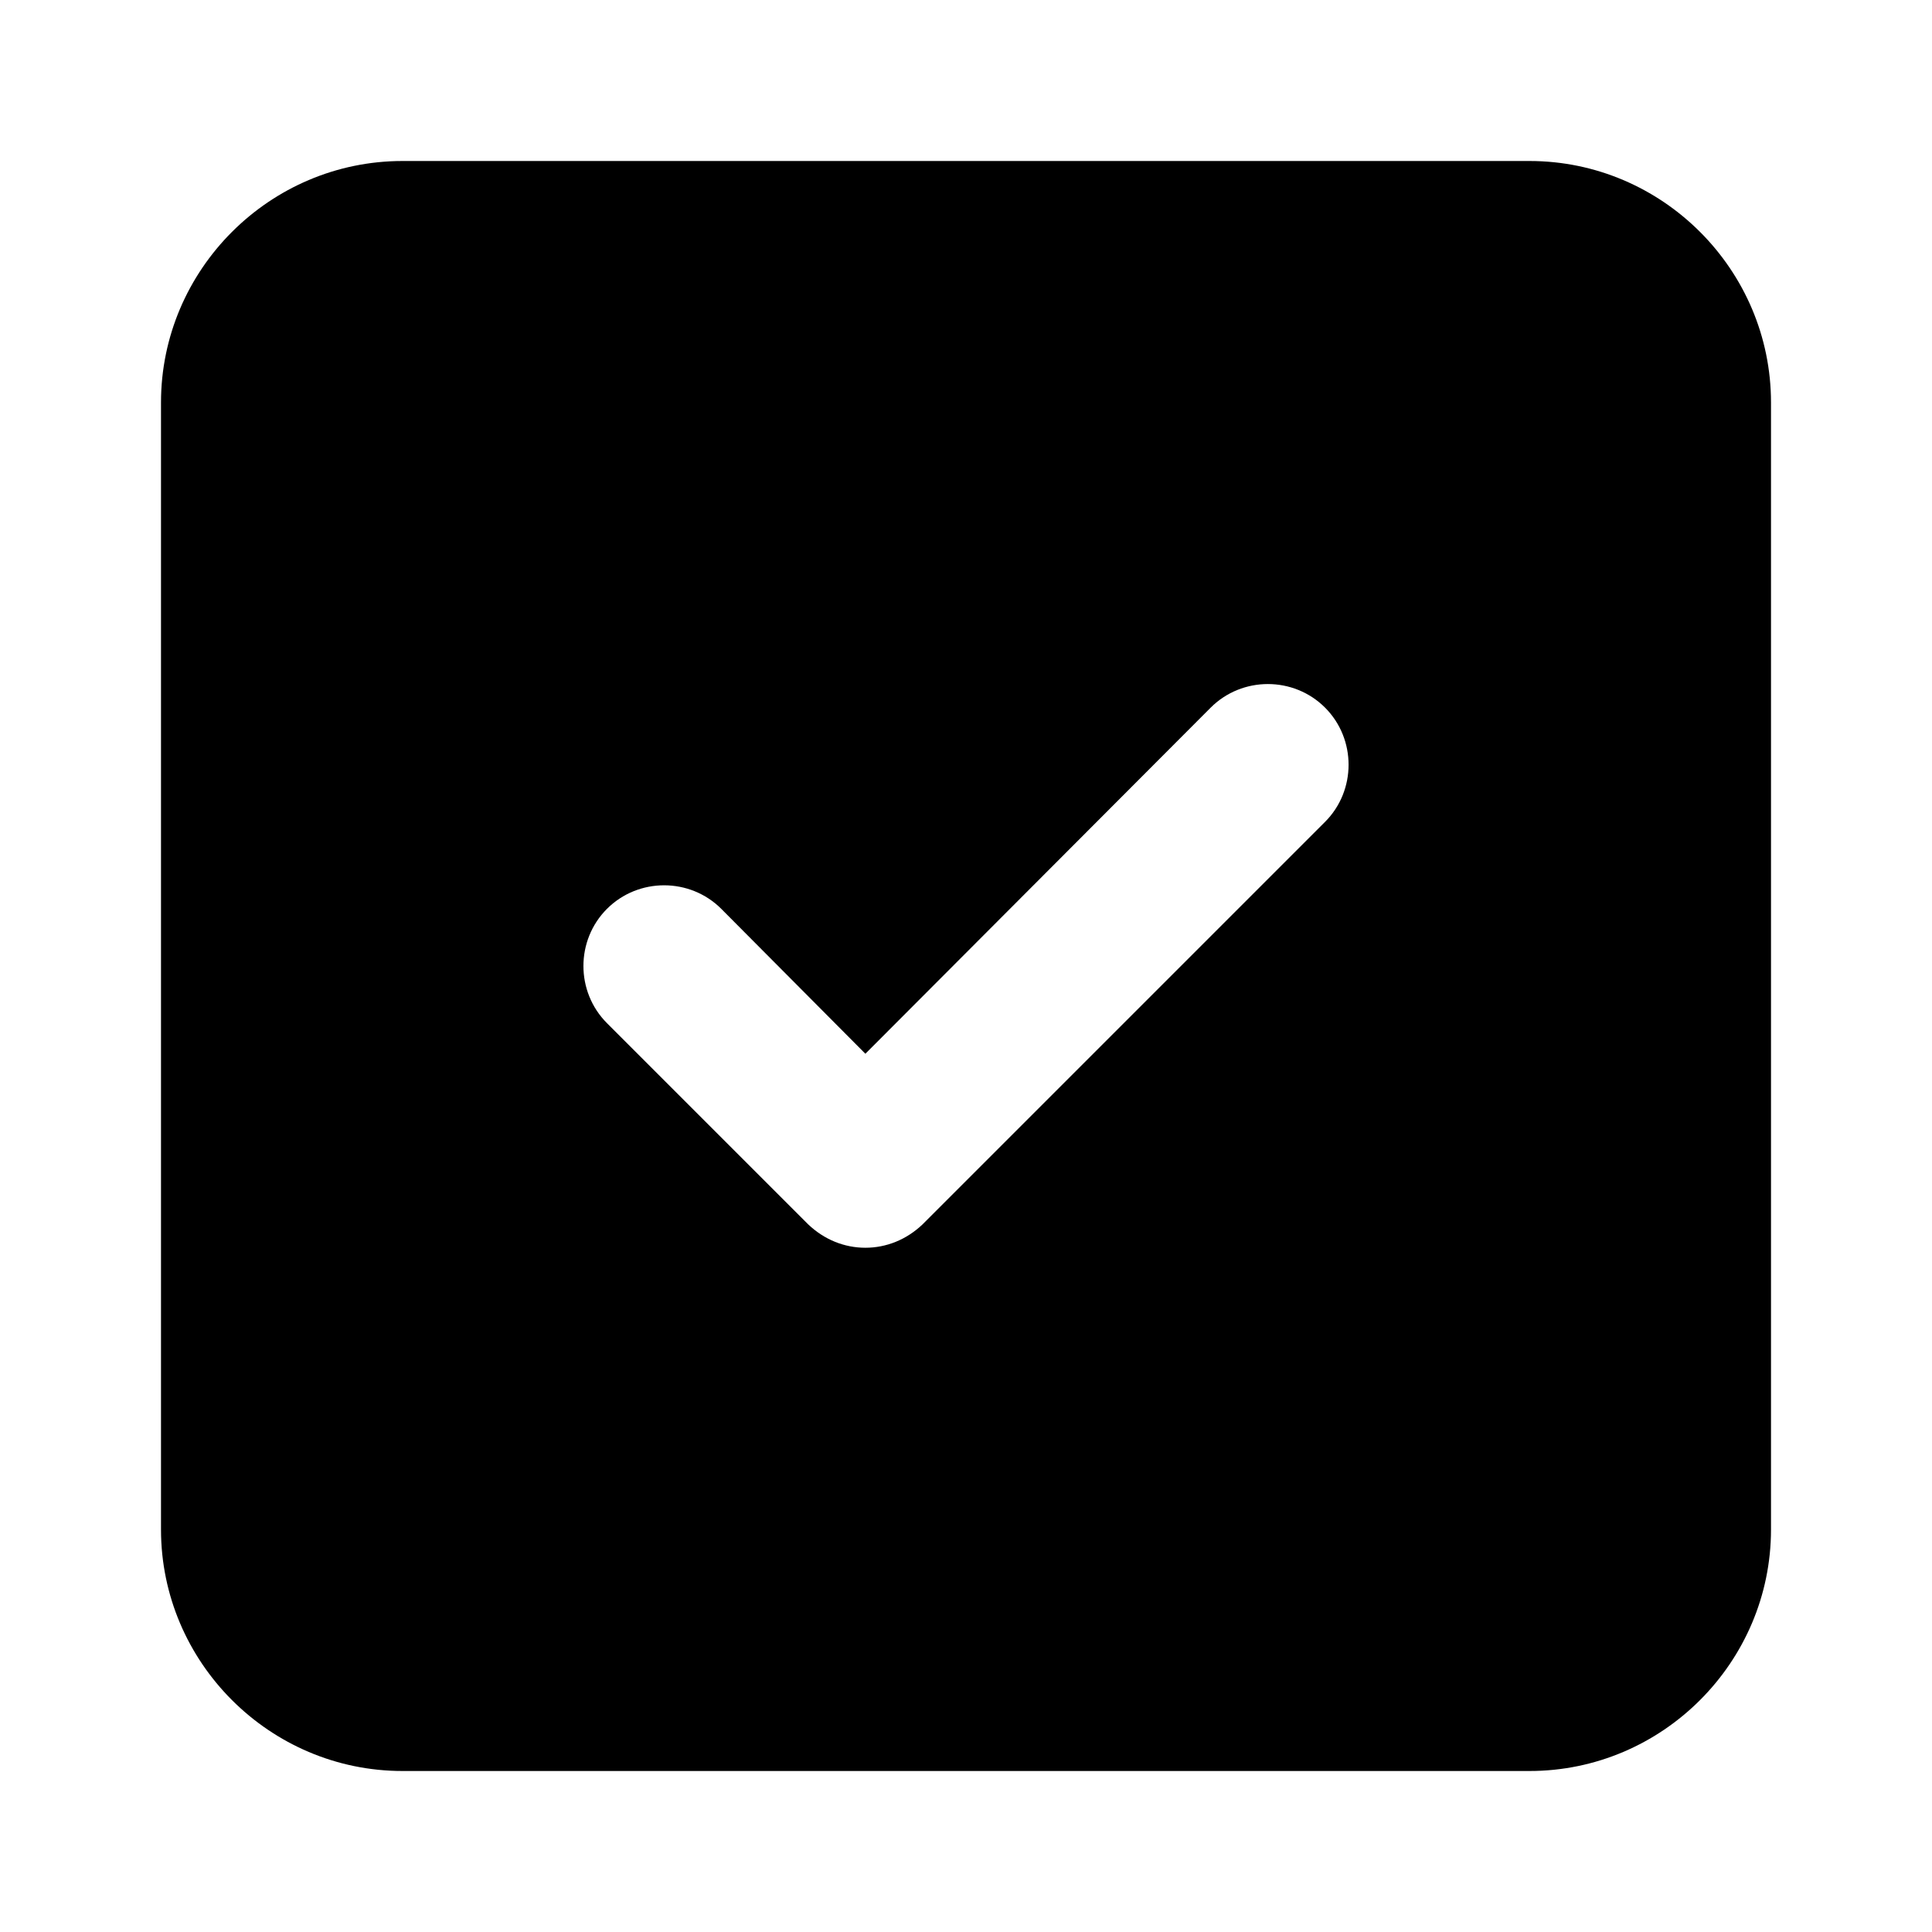
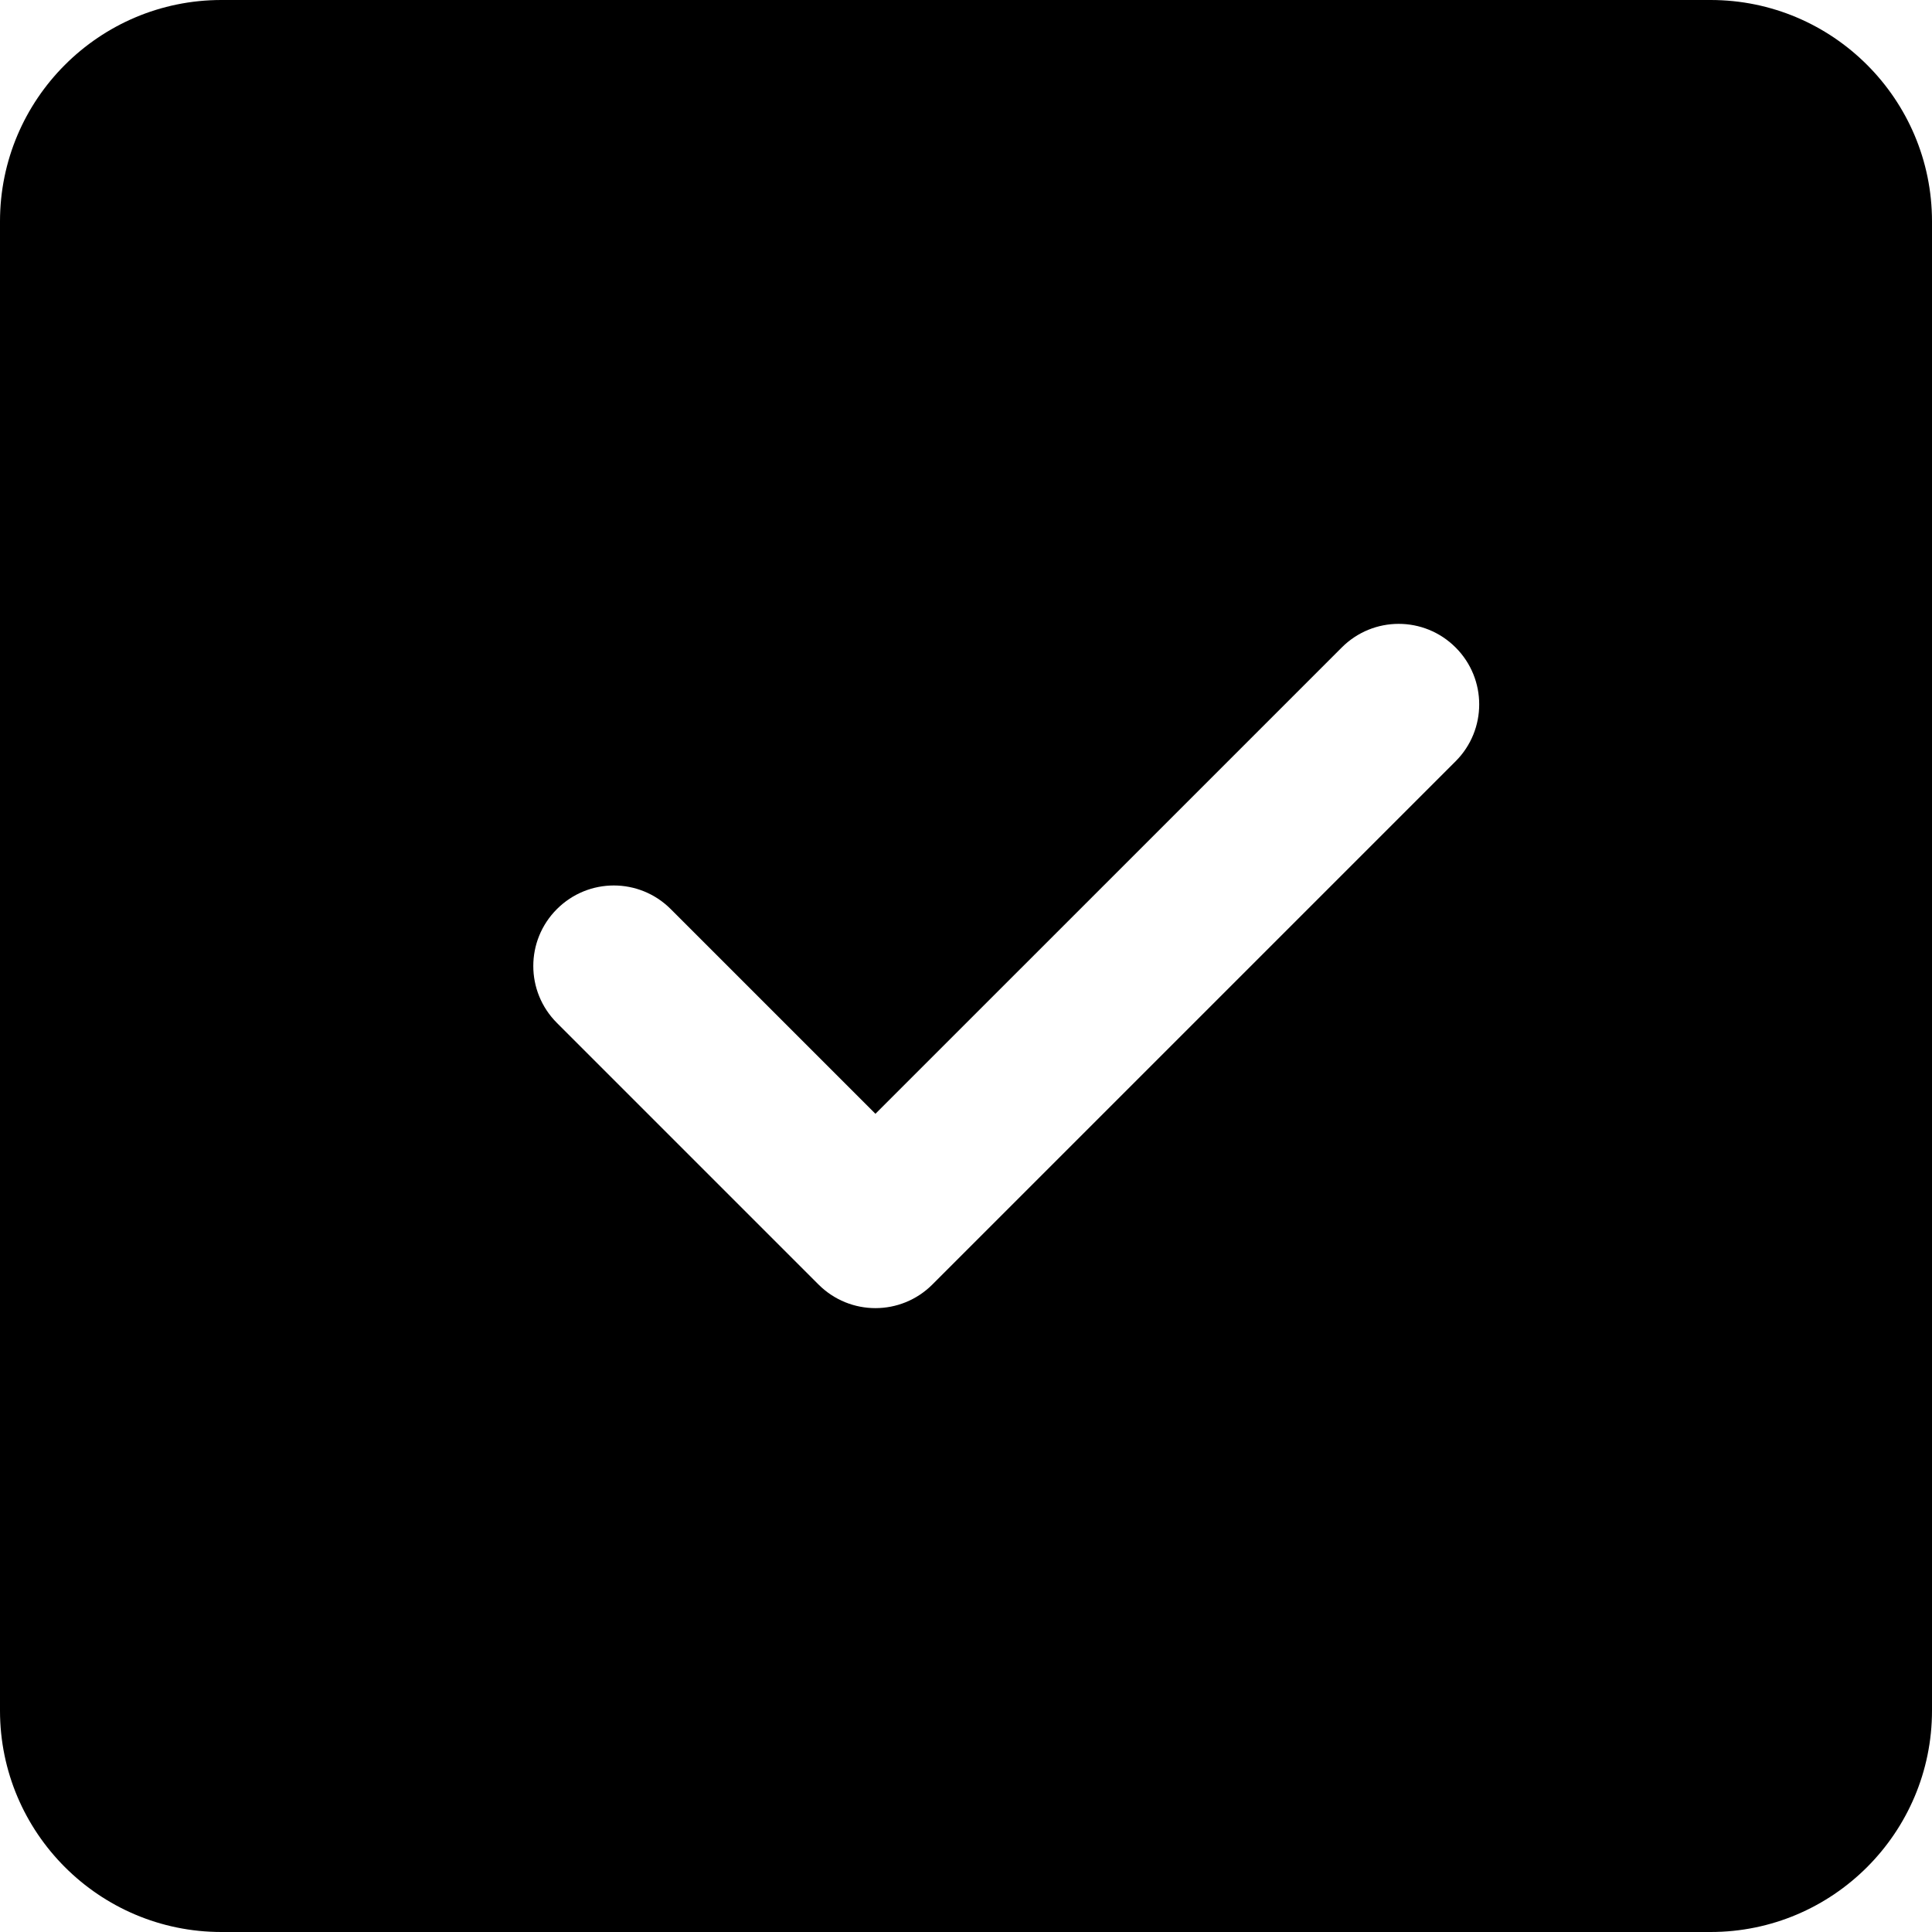
- <svg xmlns="http://www.w3.org/2000/svg" version="1.1" width="512" height="512" x="0" y="0" viewBox="0 0 24 24" style="" xml:space="preserve" class="">
+ <svg xmlns="http://www.w3.org/2000/svg" version="1.1" width="512" height="512" x="0" y="0" viewBox="0 0 512 512" style="" xml:space="preserve">
  <g>
-     <g id="check">
-       <path d="m19 2h-14c-1.65 0-3 1.35-3 3v14c0 1.65 1.35 3 3 3h14c1.65 0 3-1.35 3-3v-14c0-1.65-1.35-3-3-3zm-2.54 8.21-5 5c-.2.19-.45.29-.71.29s-.51-.1-.71-.29l-2.5-2.5c-.39-.39-.39-1.03 0-1.42s1.03-.39 1.42 0l1.79 1.8 4.29-4.3c.39-.39 1.03-.39 1.42 0s.39 1.03-0 1.42z" fill="#000000" data-original="#000000" class="" style="" />
-     </g>
+     <path d="m512 58.668c0-32.363-26.305-58.668-58.668-58.668h-394.664c-32.363 0-58.668 26.305-58.668 58.668v394.664c0 32.363 26.305 58.668 58.668 58.668h394.664c32.363 0 58.668-26.305 58.668-58.668zm-126.25 112.918c8.34 8.34 8.34 21.82 0 30.164l-138.668 138.664c-4.16 4.16-9.621 6.254-15.082 6.254s-10.922-2.094-15.082-6.254l-69.332-69.332c-8.344-8.34-8.344-21.824 0-30.164 8.34-8.344 21.82-8.344 30.164 0l54.25 54.25 123.586-123.582c8.34-8.344 21.82-8.344 30.164 0zm0 0" fill="#000000" data-original="#000000" />
  </g>
</svg>
